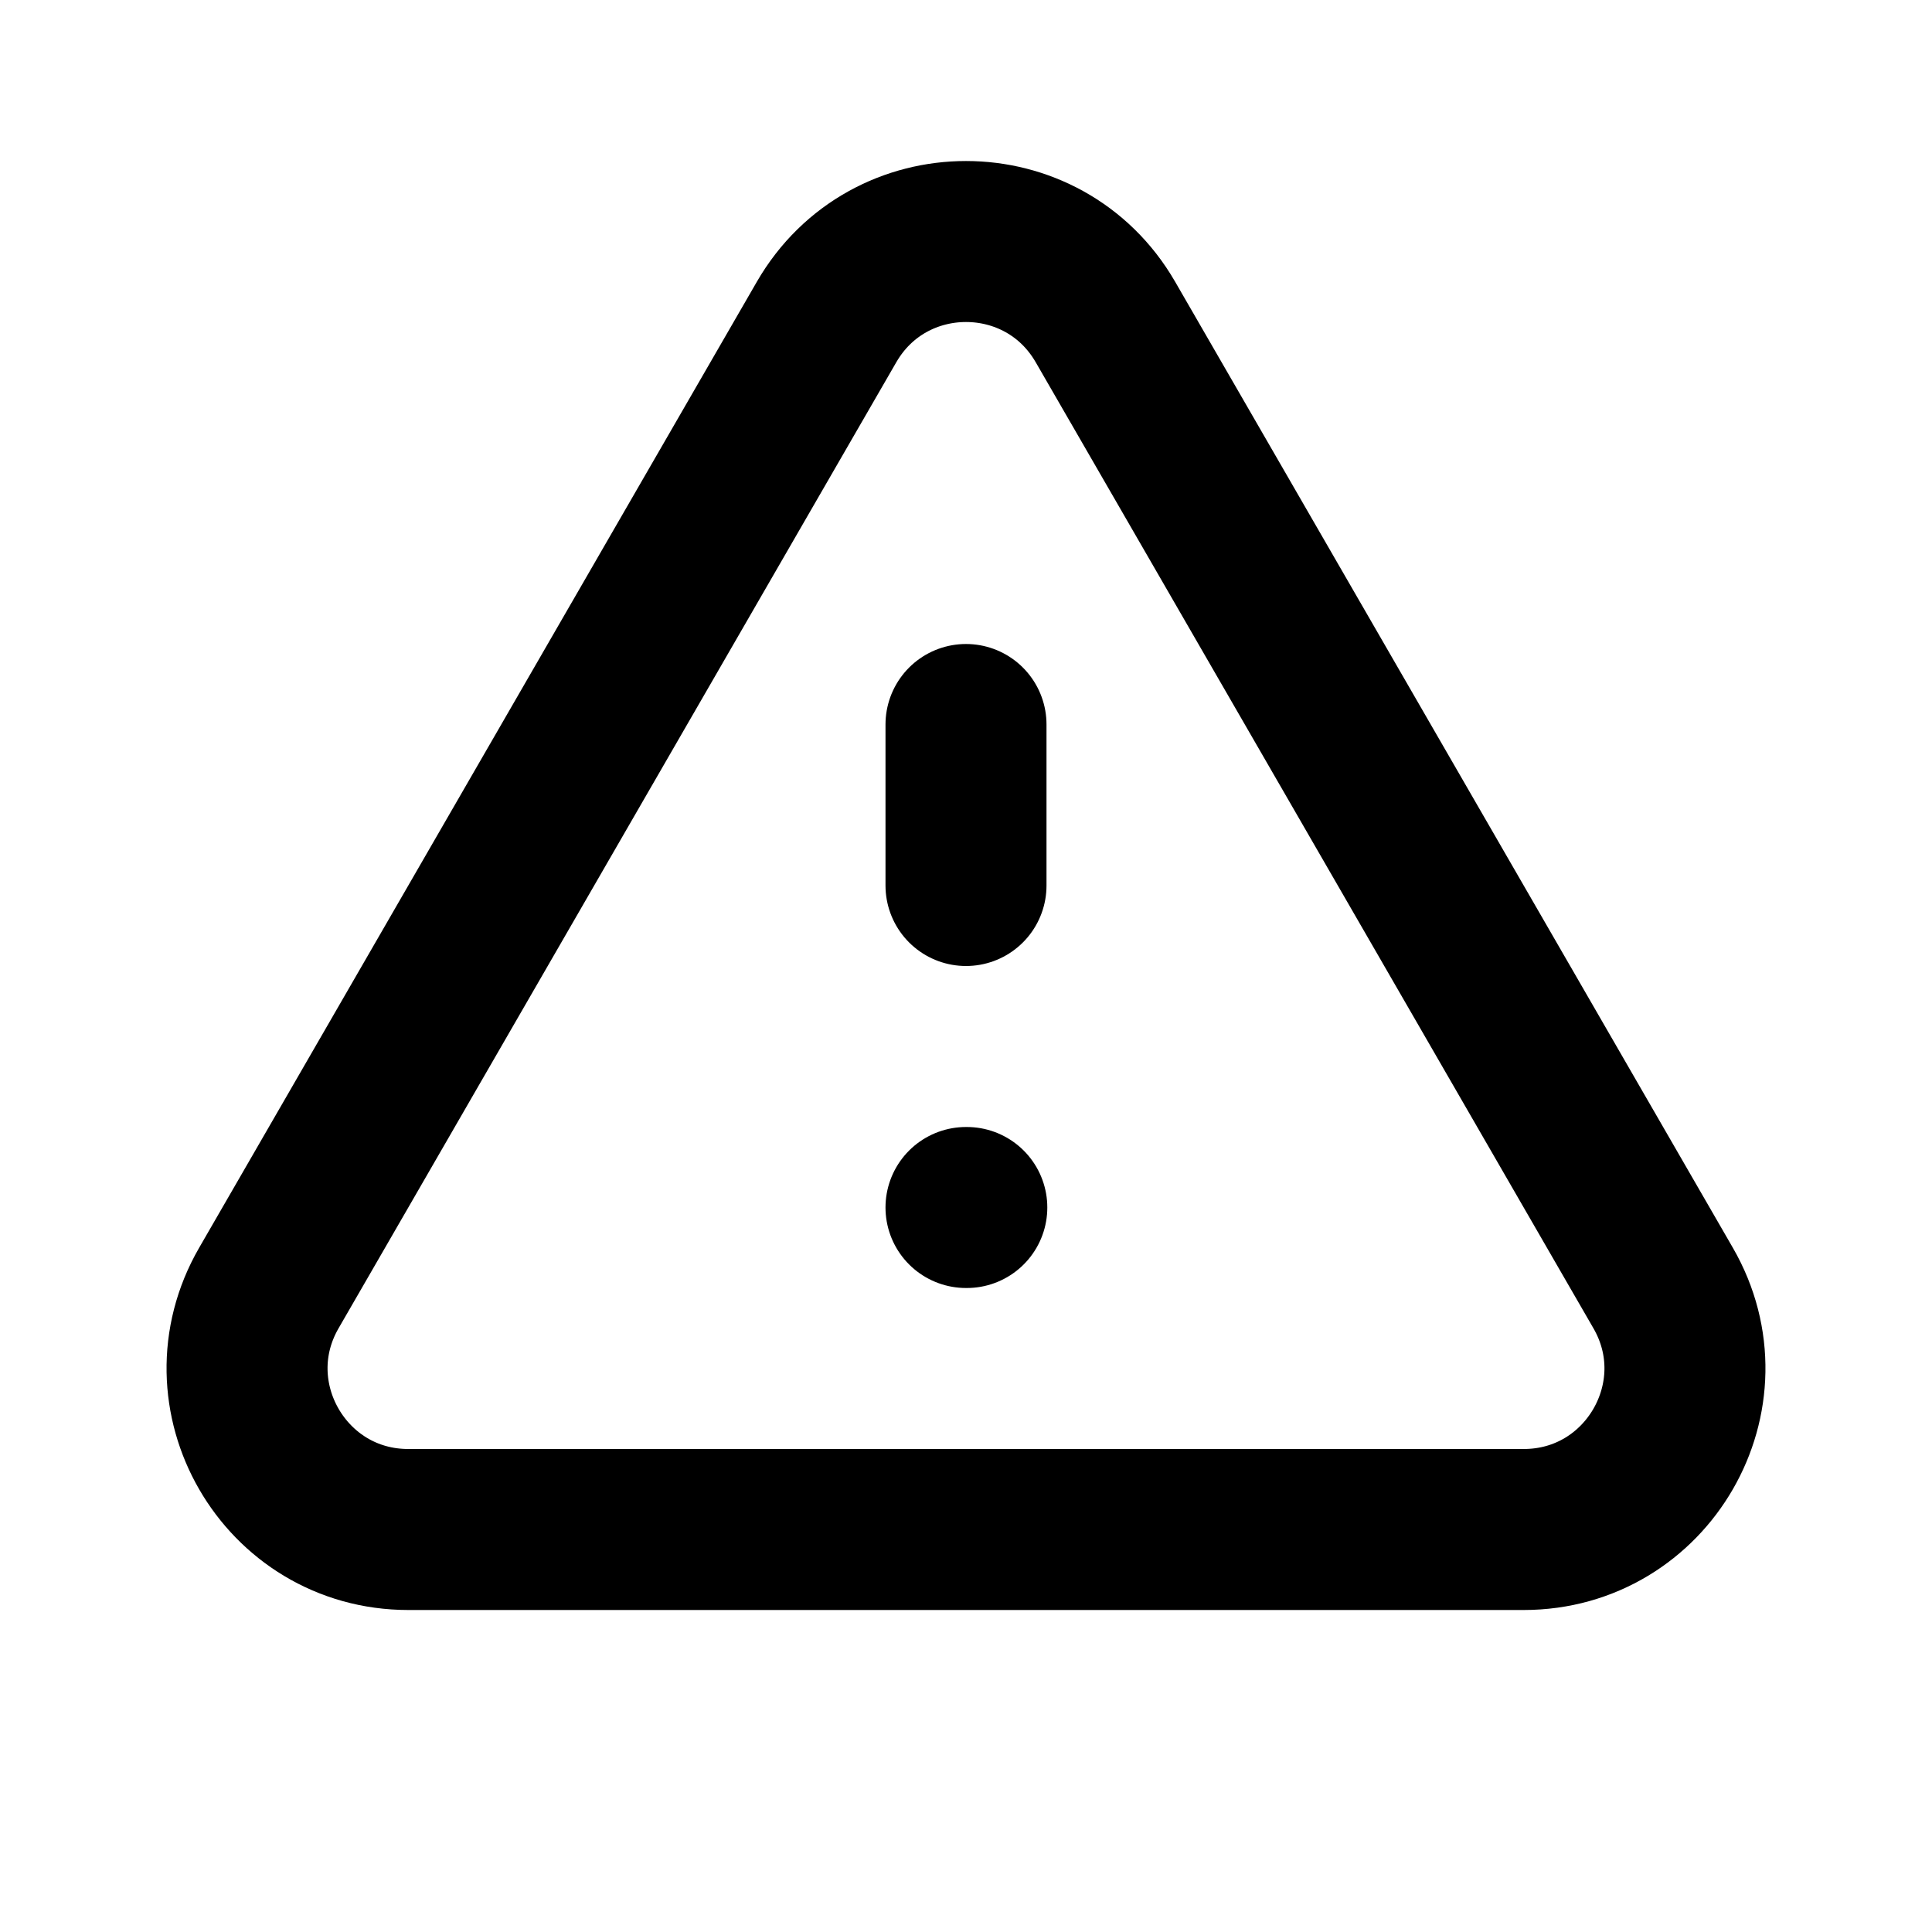
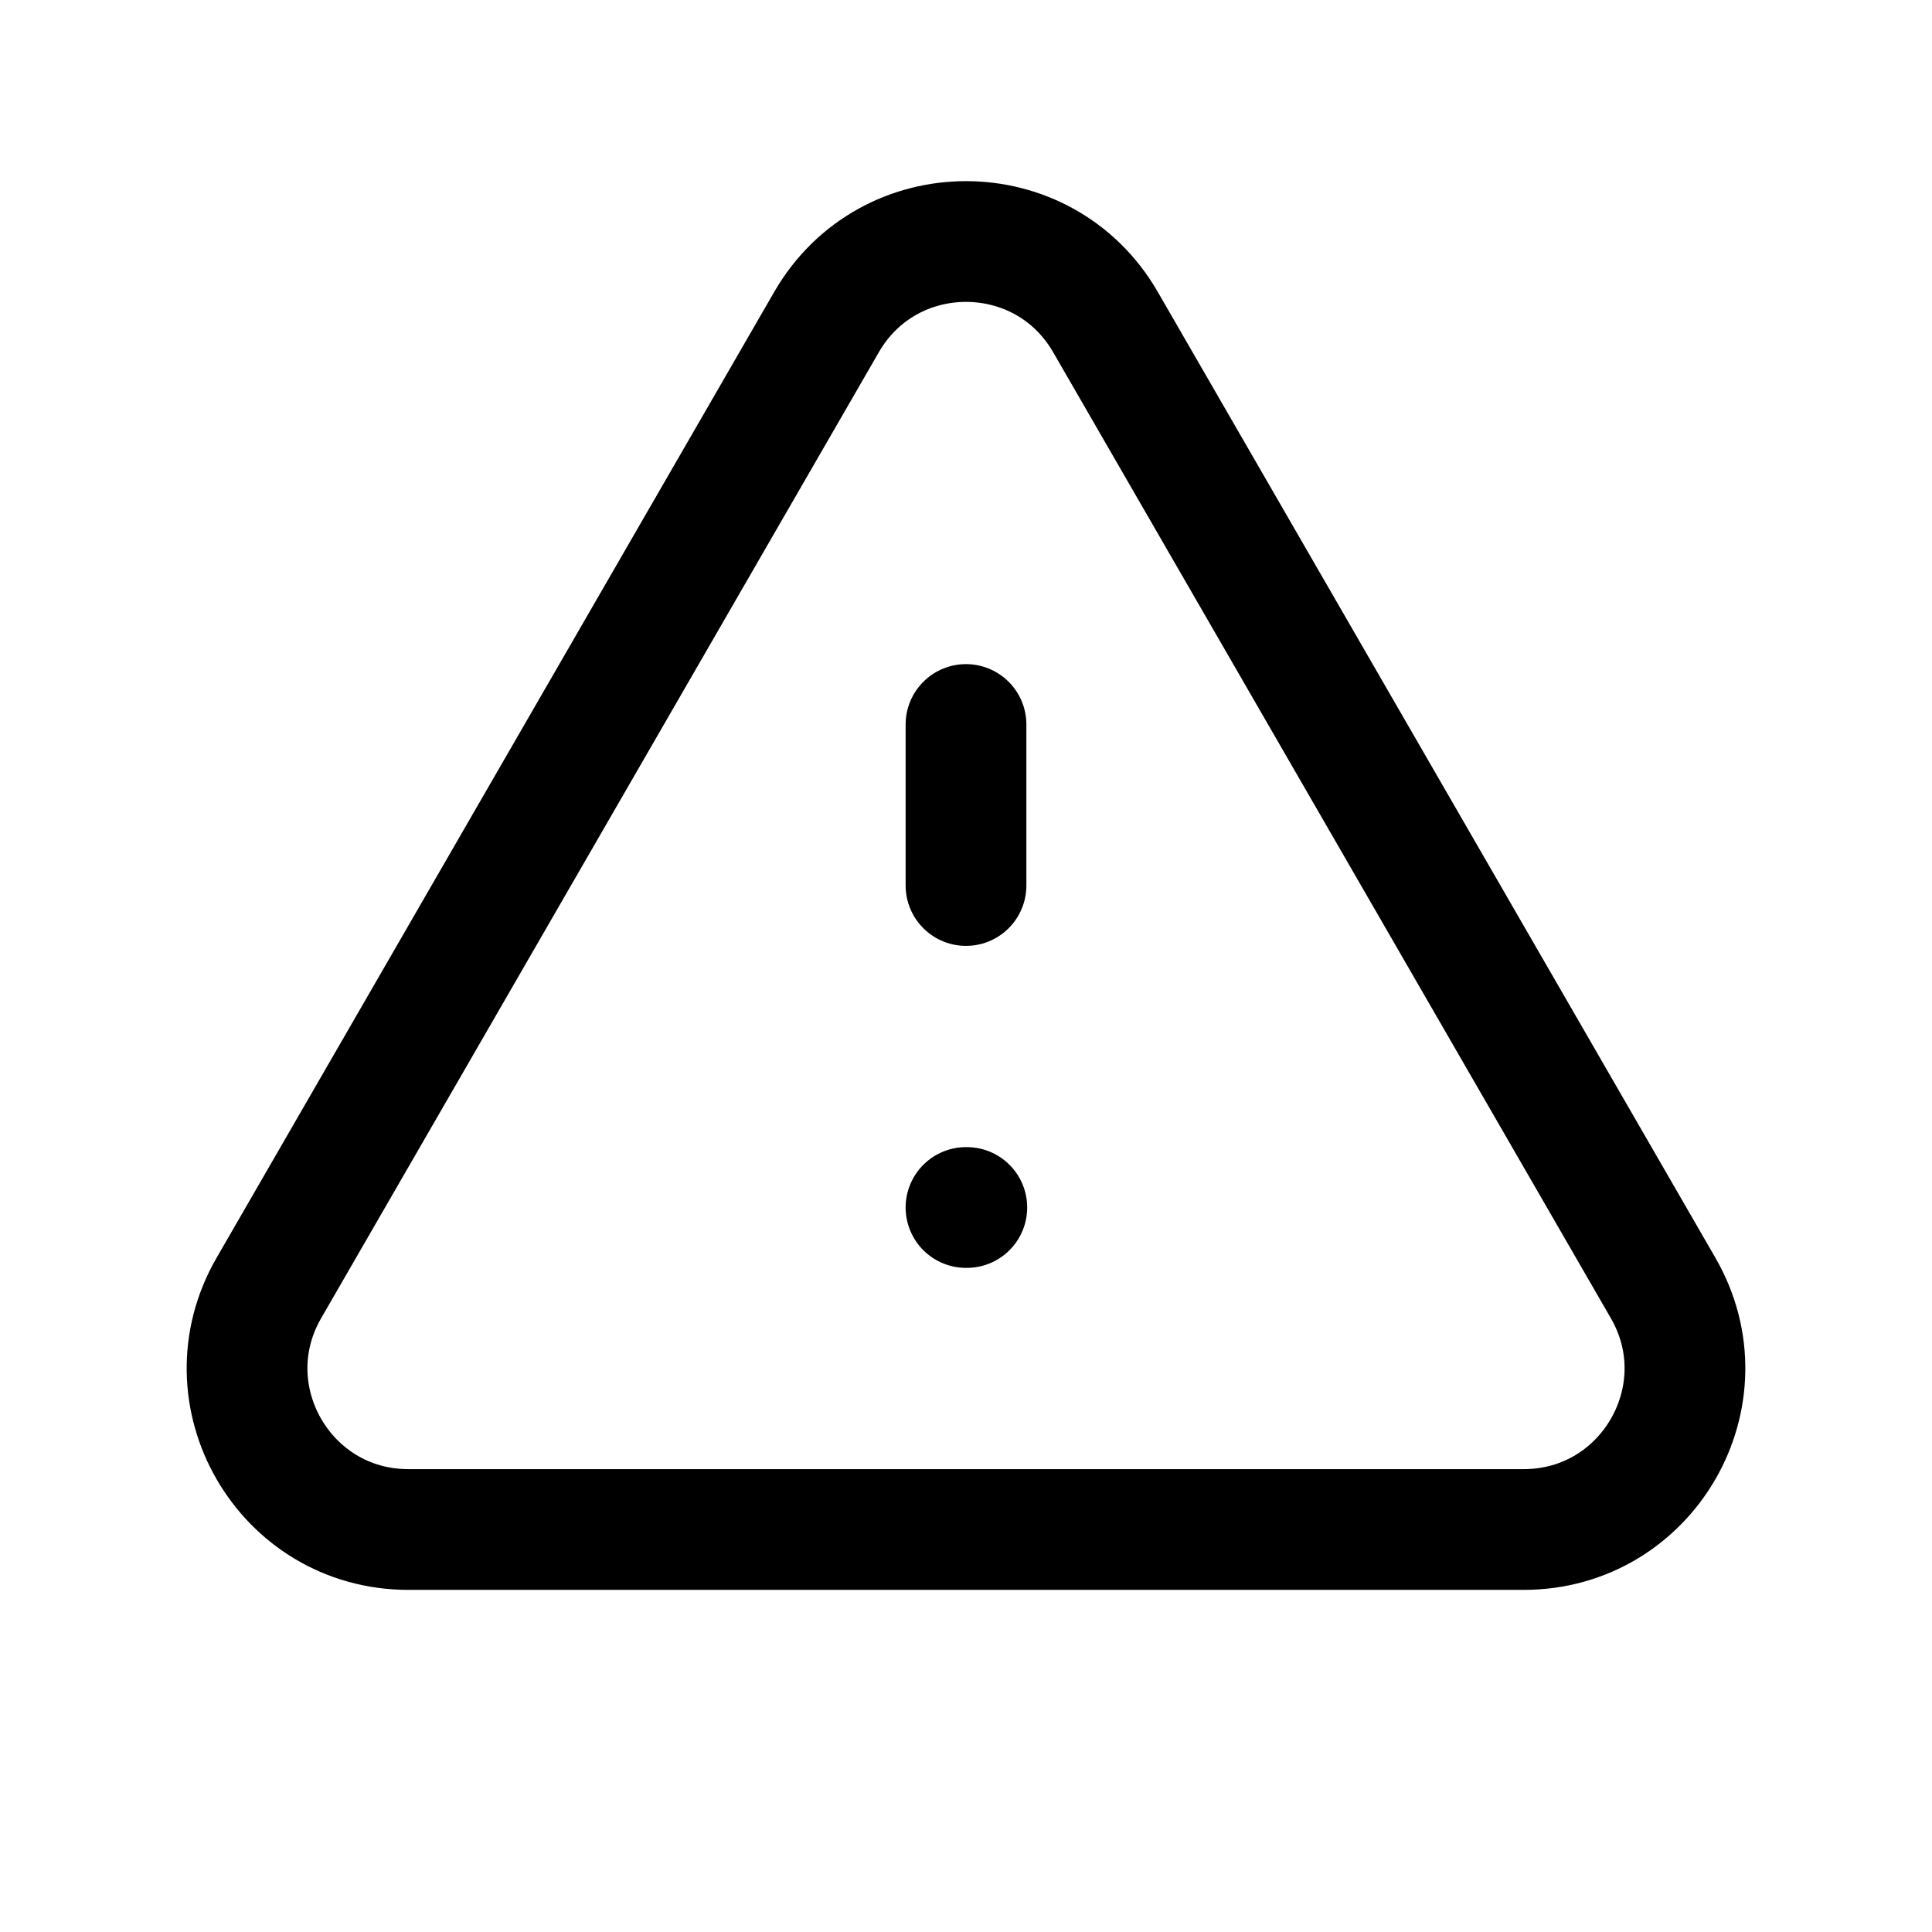
<svg xmlns="http://www.w3.org/2000/svg" fill="none" viewBox="0 0 24 24" stroke="currentColor">
-   <path stroke-linecap="round" stroke-linejoin="round" stroke-width="2" d="M12 9v2m0 4h.01m-6.938 4h13.856c1.54 0 2.502-1.667 1.732-3L13.732 4c-.77-1.333-2.694-1.333-3.464 0L3.34 16c-.77 1.333.192 3 1.732 3z" />
+   <path stroke-linecap="round" stroke-linejoin="round" stroke-width="1.5" d="M12 9v2m0 4h.01m-6.938 4h13.856c1.54 0 2.502-1.667 1.732-3L13.732 4c-.77-1.333-2.694-1.333-3.464 0L3.34 16c-.77 1.333.192 3 1.732 3z" />
</svg>
